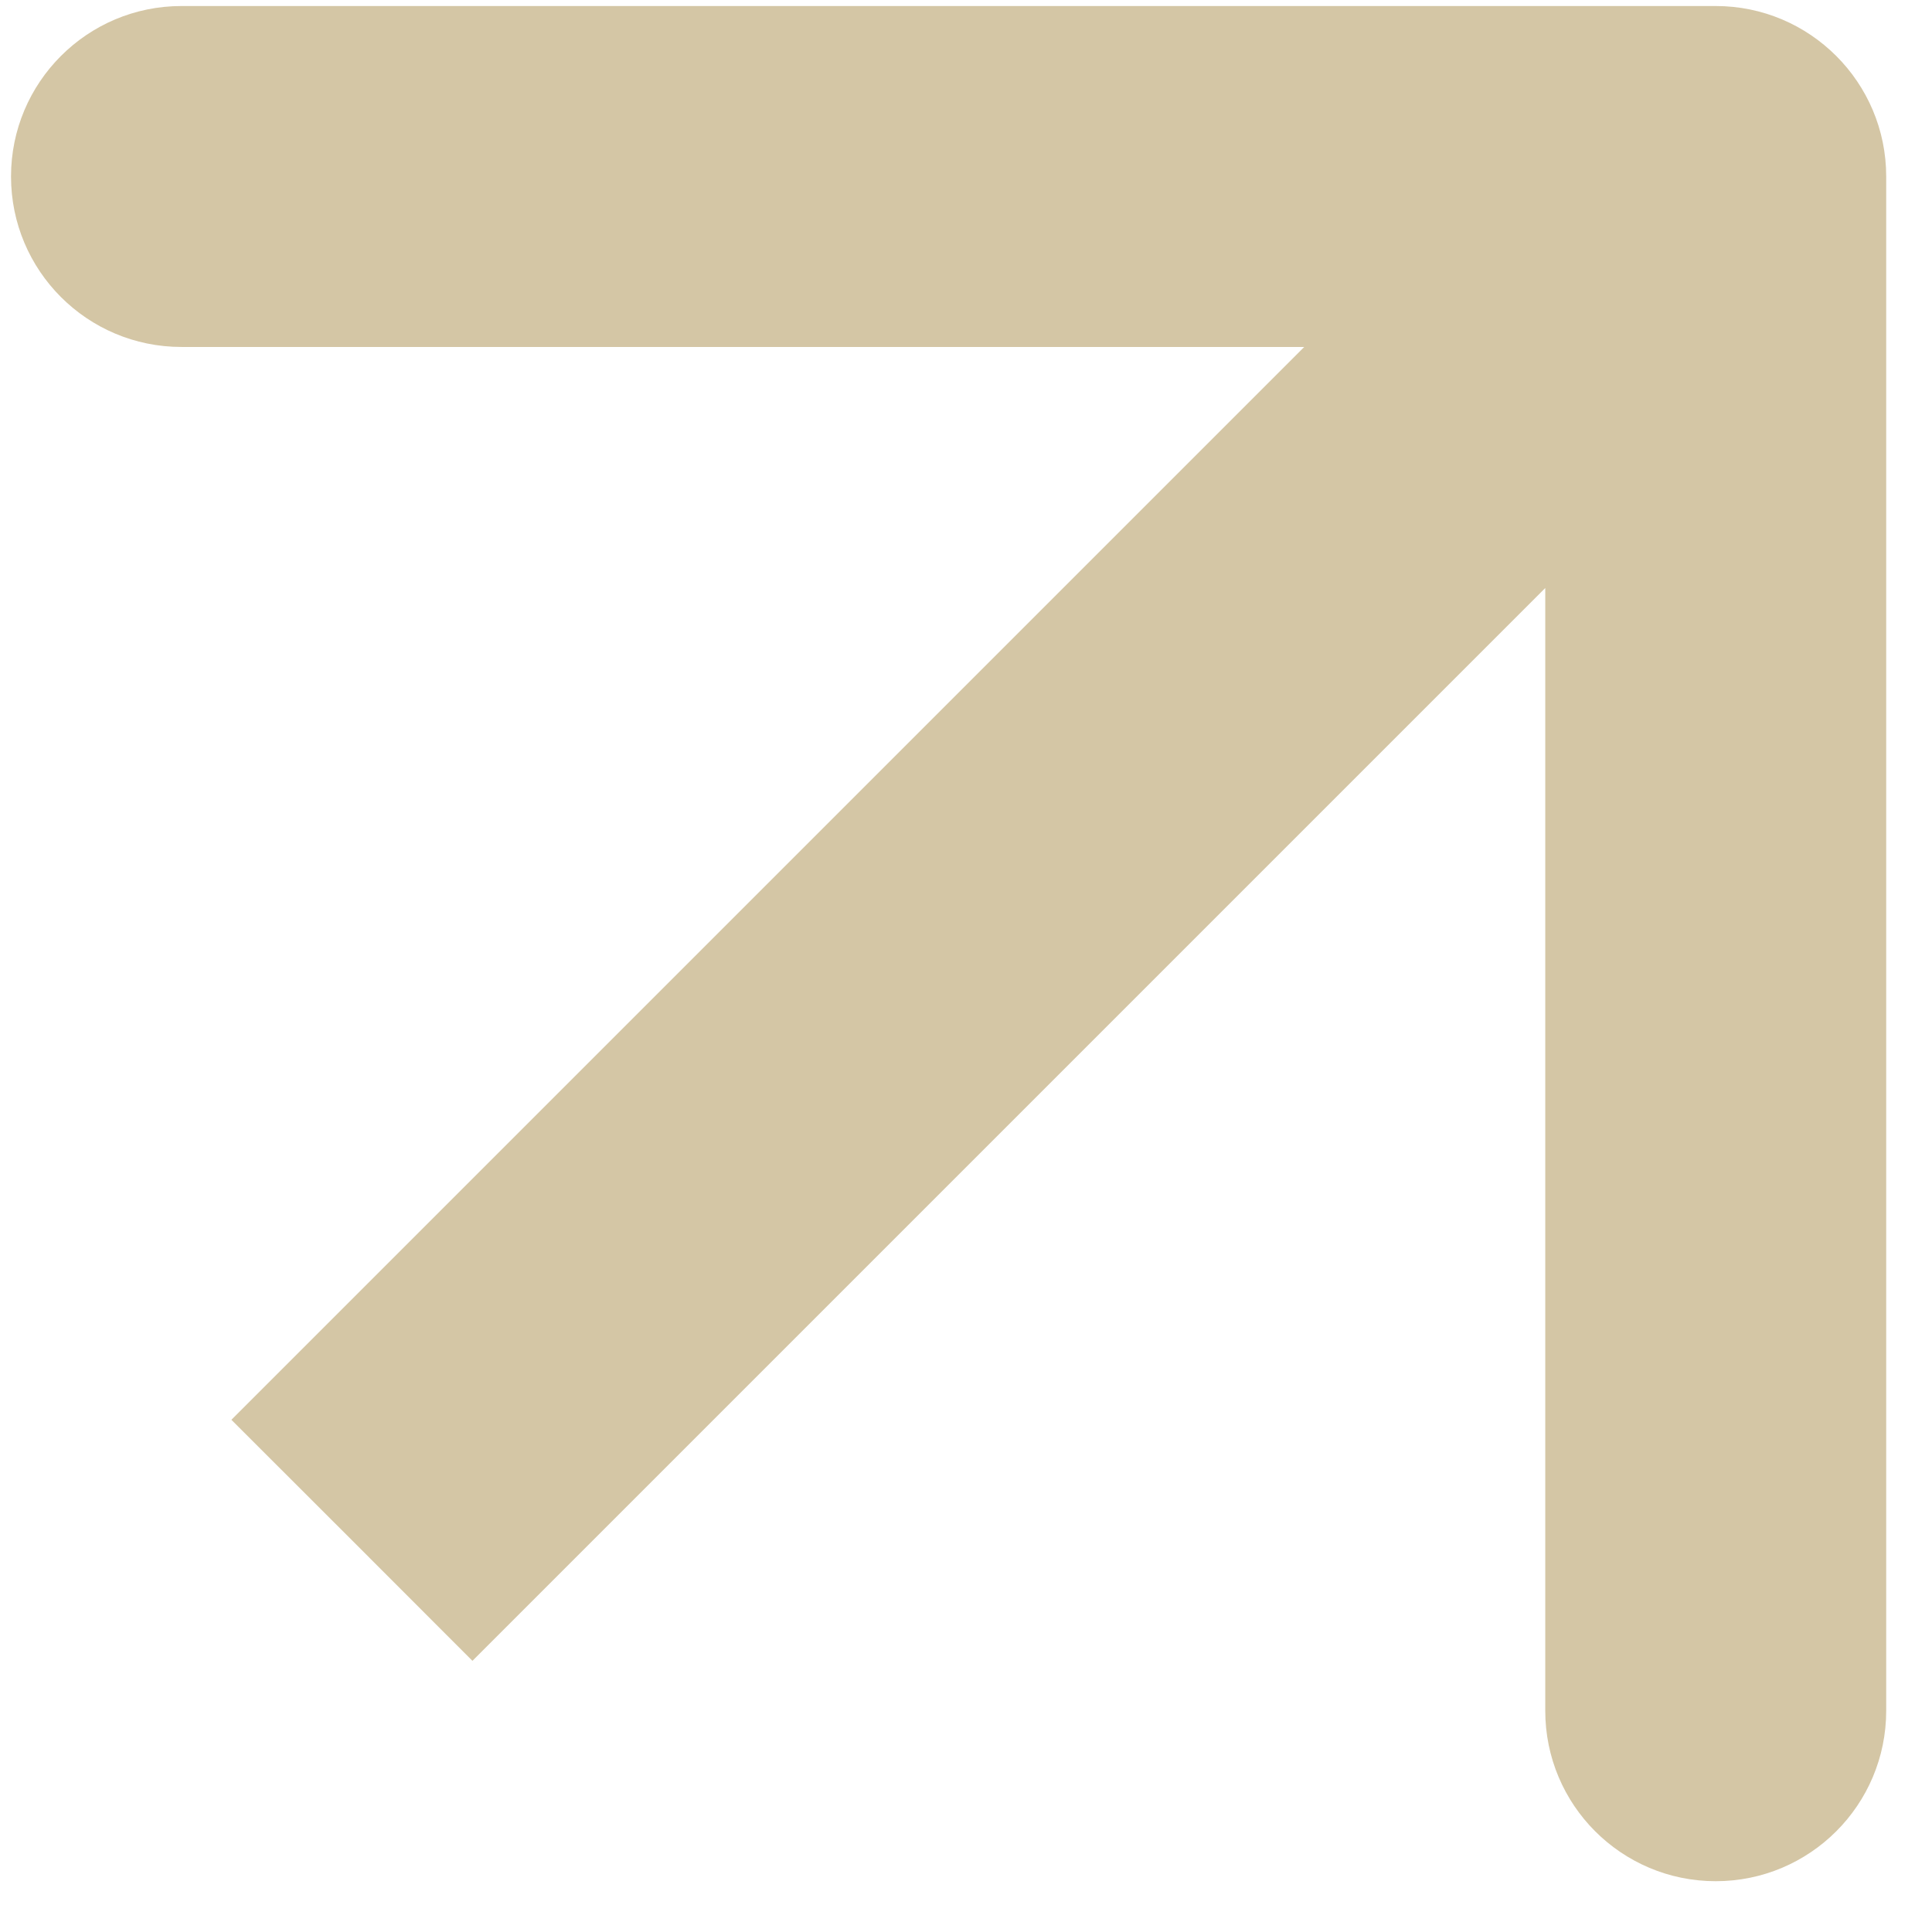
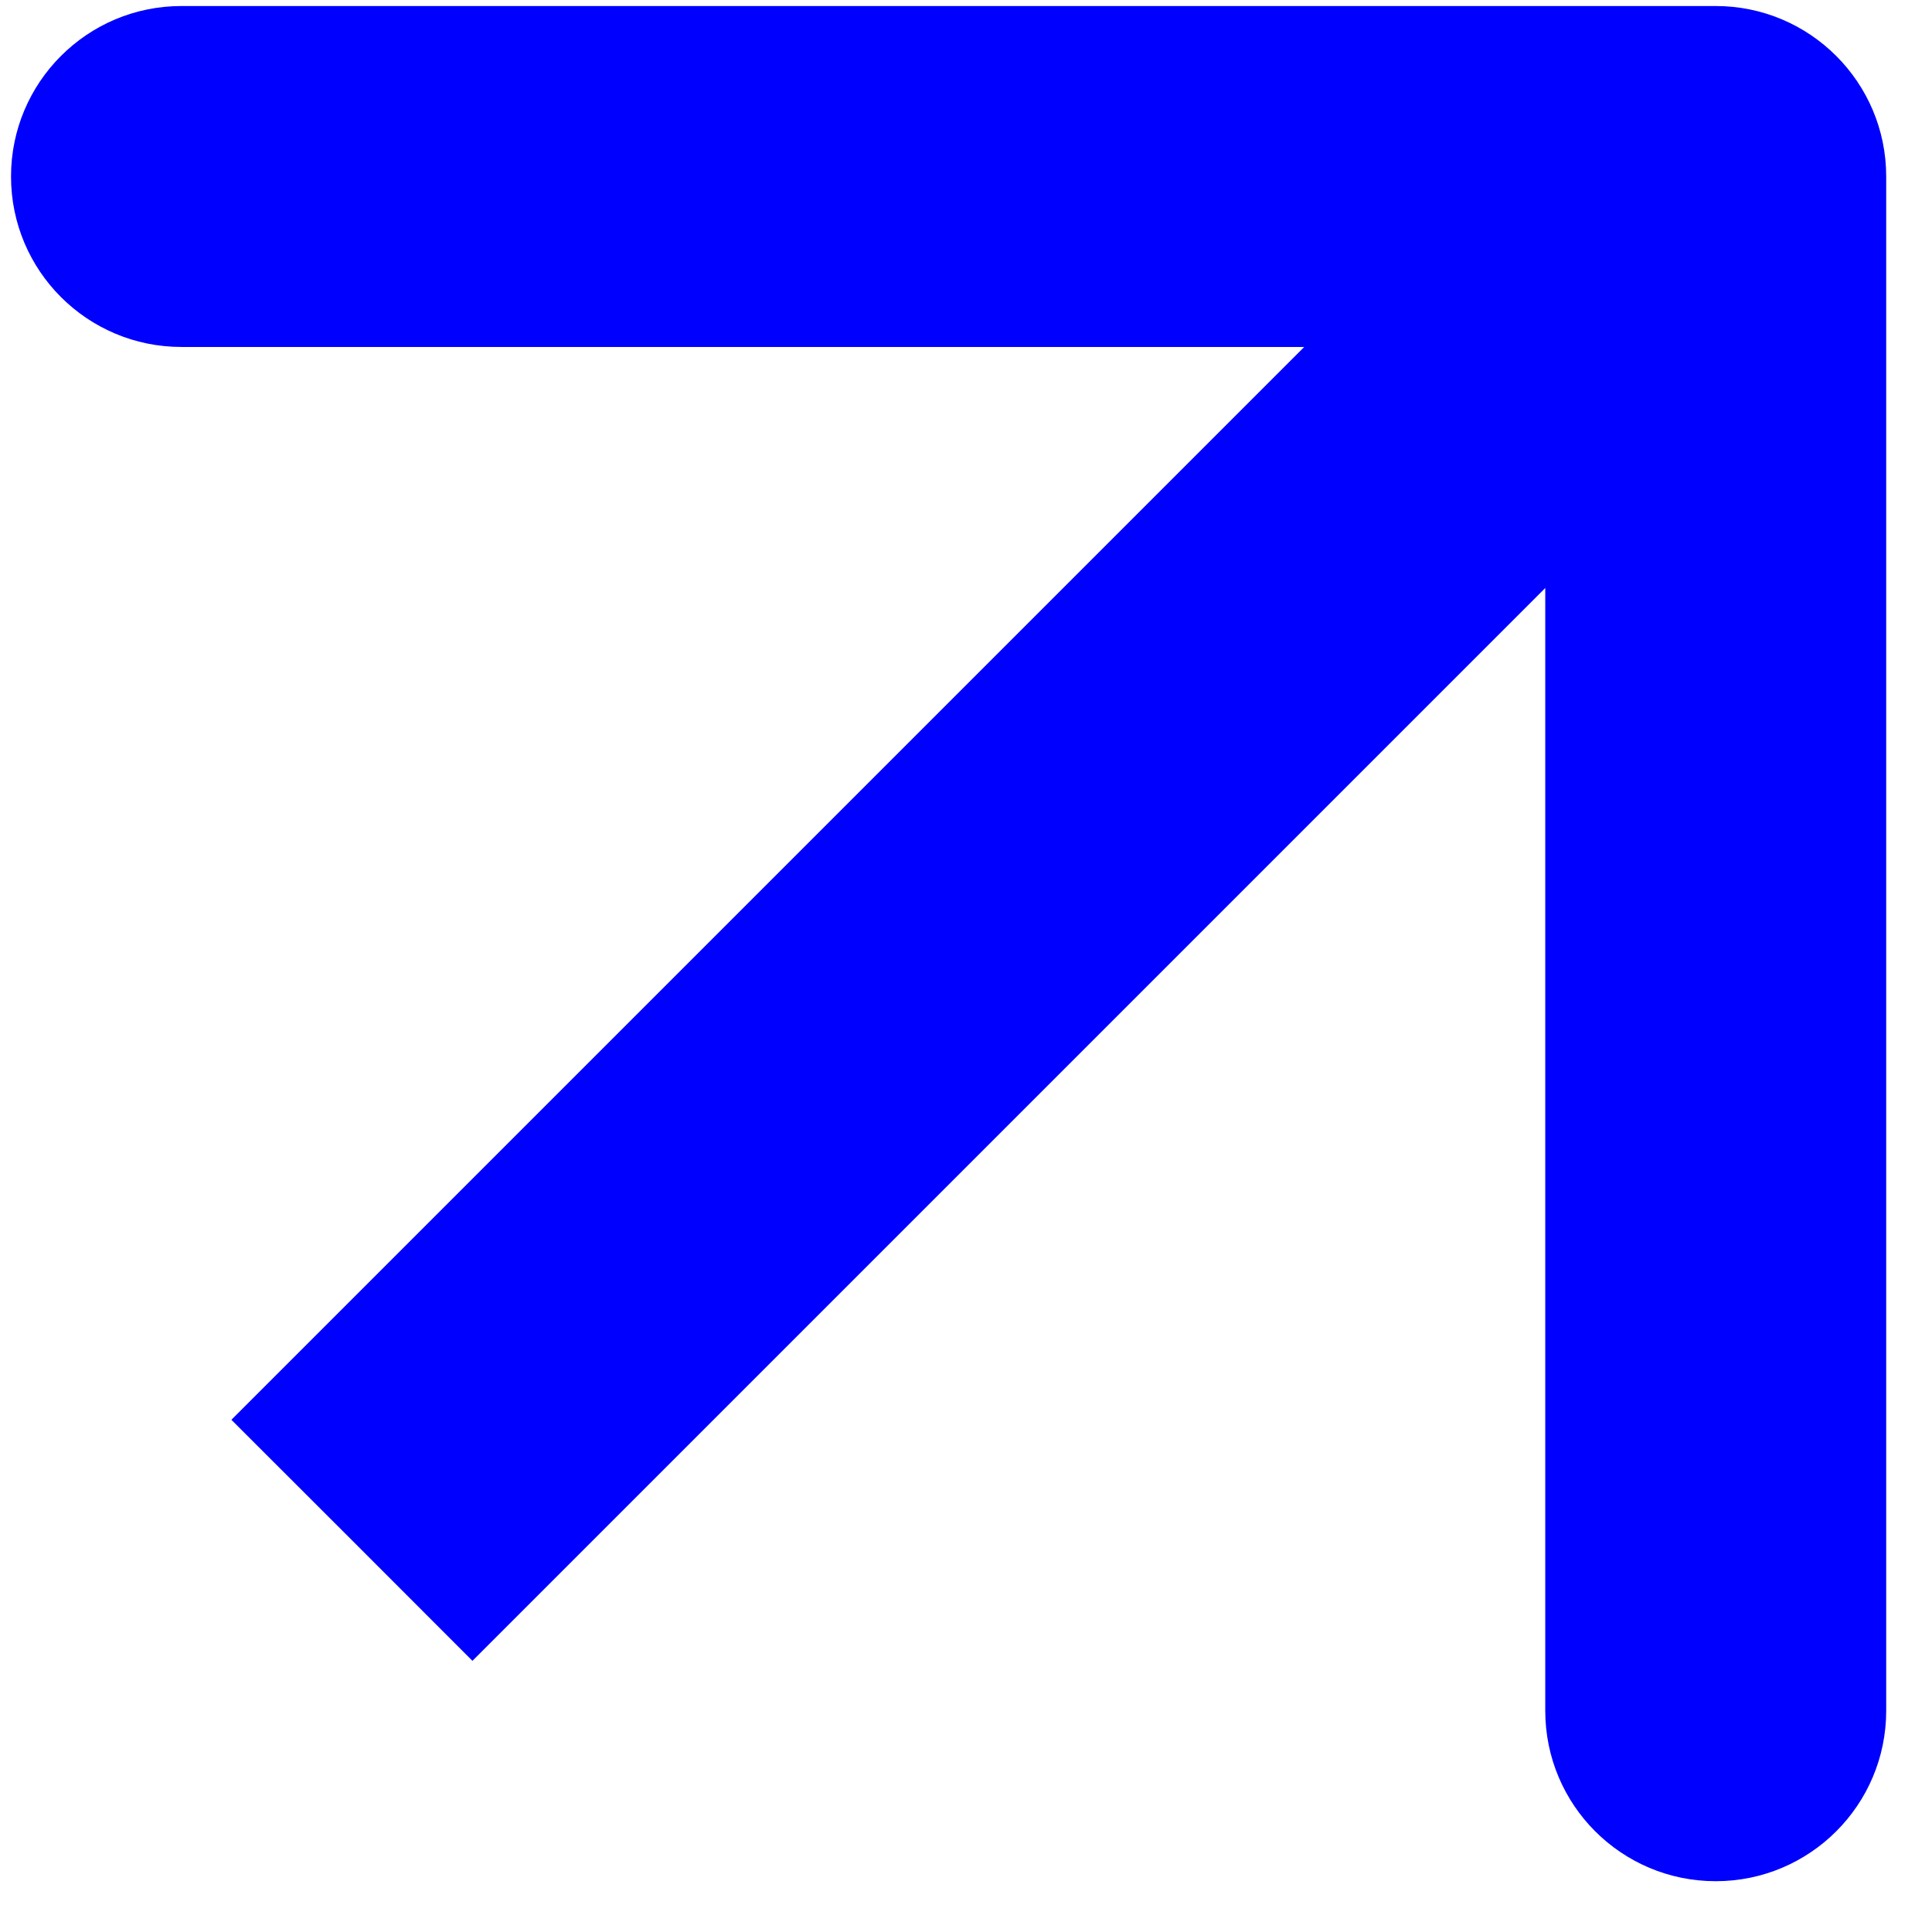
<svg xmlns="http://www.w3.org/2000/svg" width="17" height="17" viewBox="0 0 17 17" fill="none">
-   <path d="M16.597 1.553C16.597 0.725 15.925 0.053 15.097 0.053L1.597 0.053C0.768 0.053 0.097 0.725 0.097 1.553C0.097 2.382 0.768 3.053 1.597 3.053H13.597V15.053C13.597 15.882 14.268 16.553 15.097 16.553C15.925 16.553 16.597 15.882 16.597 15.053L16.597 1.553ZM3.097 13.553L4.157 14.614L16.157 2.614L15.097 1.553L14.036 0.493L2.036 12.493L3.097 13.553Z" fill="#D4C6A5" />
+   <path d="M16.597 1.553C16.597 0.725 15.925 0.053 15.097 0.053L1.597 0.053C0.768 0.053 0.097 0.725 0.097 1.553C0.097 2.382 0.768 3.053 1.597 3.053H13.597V15.053C13.597 15.882 14.268 16.553 15.097 16.553C15.925 16.553 16.597 15.882 16.597 15.053L16.597 1.553ZM3.097 13.553L4.157 14.614L16.157 2.614L15.097 1.553L14.036 0.493L2.036 12.493L3.097 13.553Z" fill="#0000FF" />
</svg>
